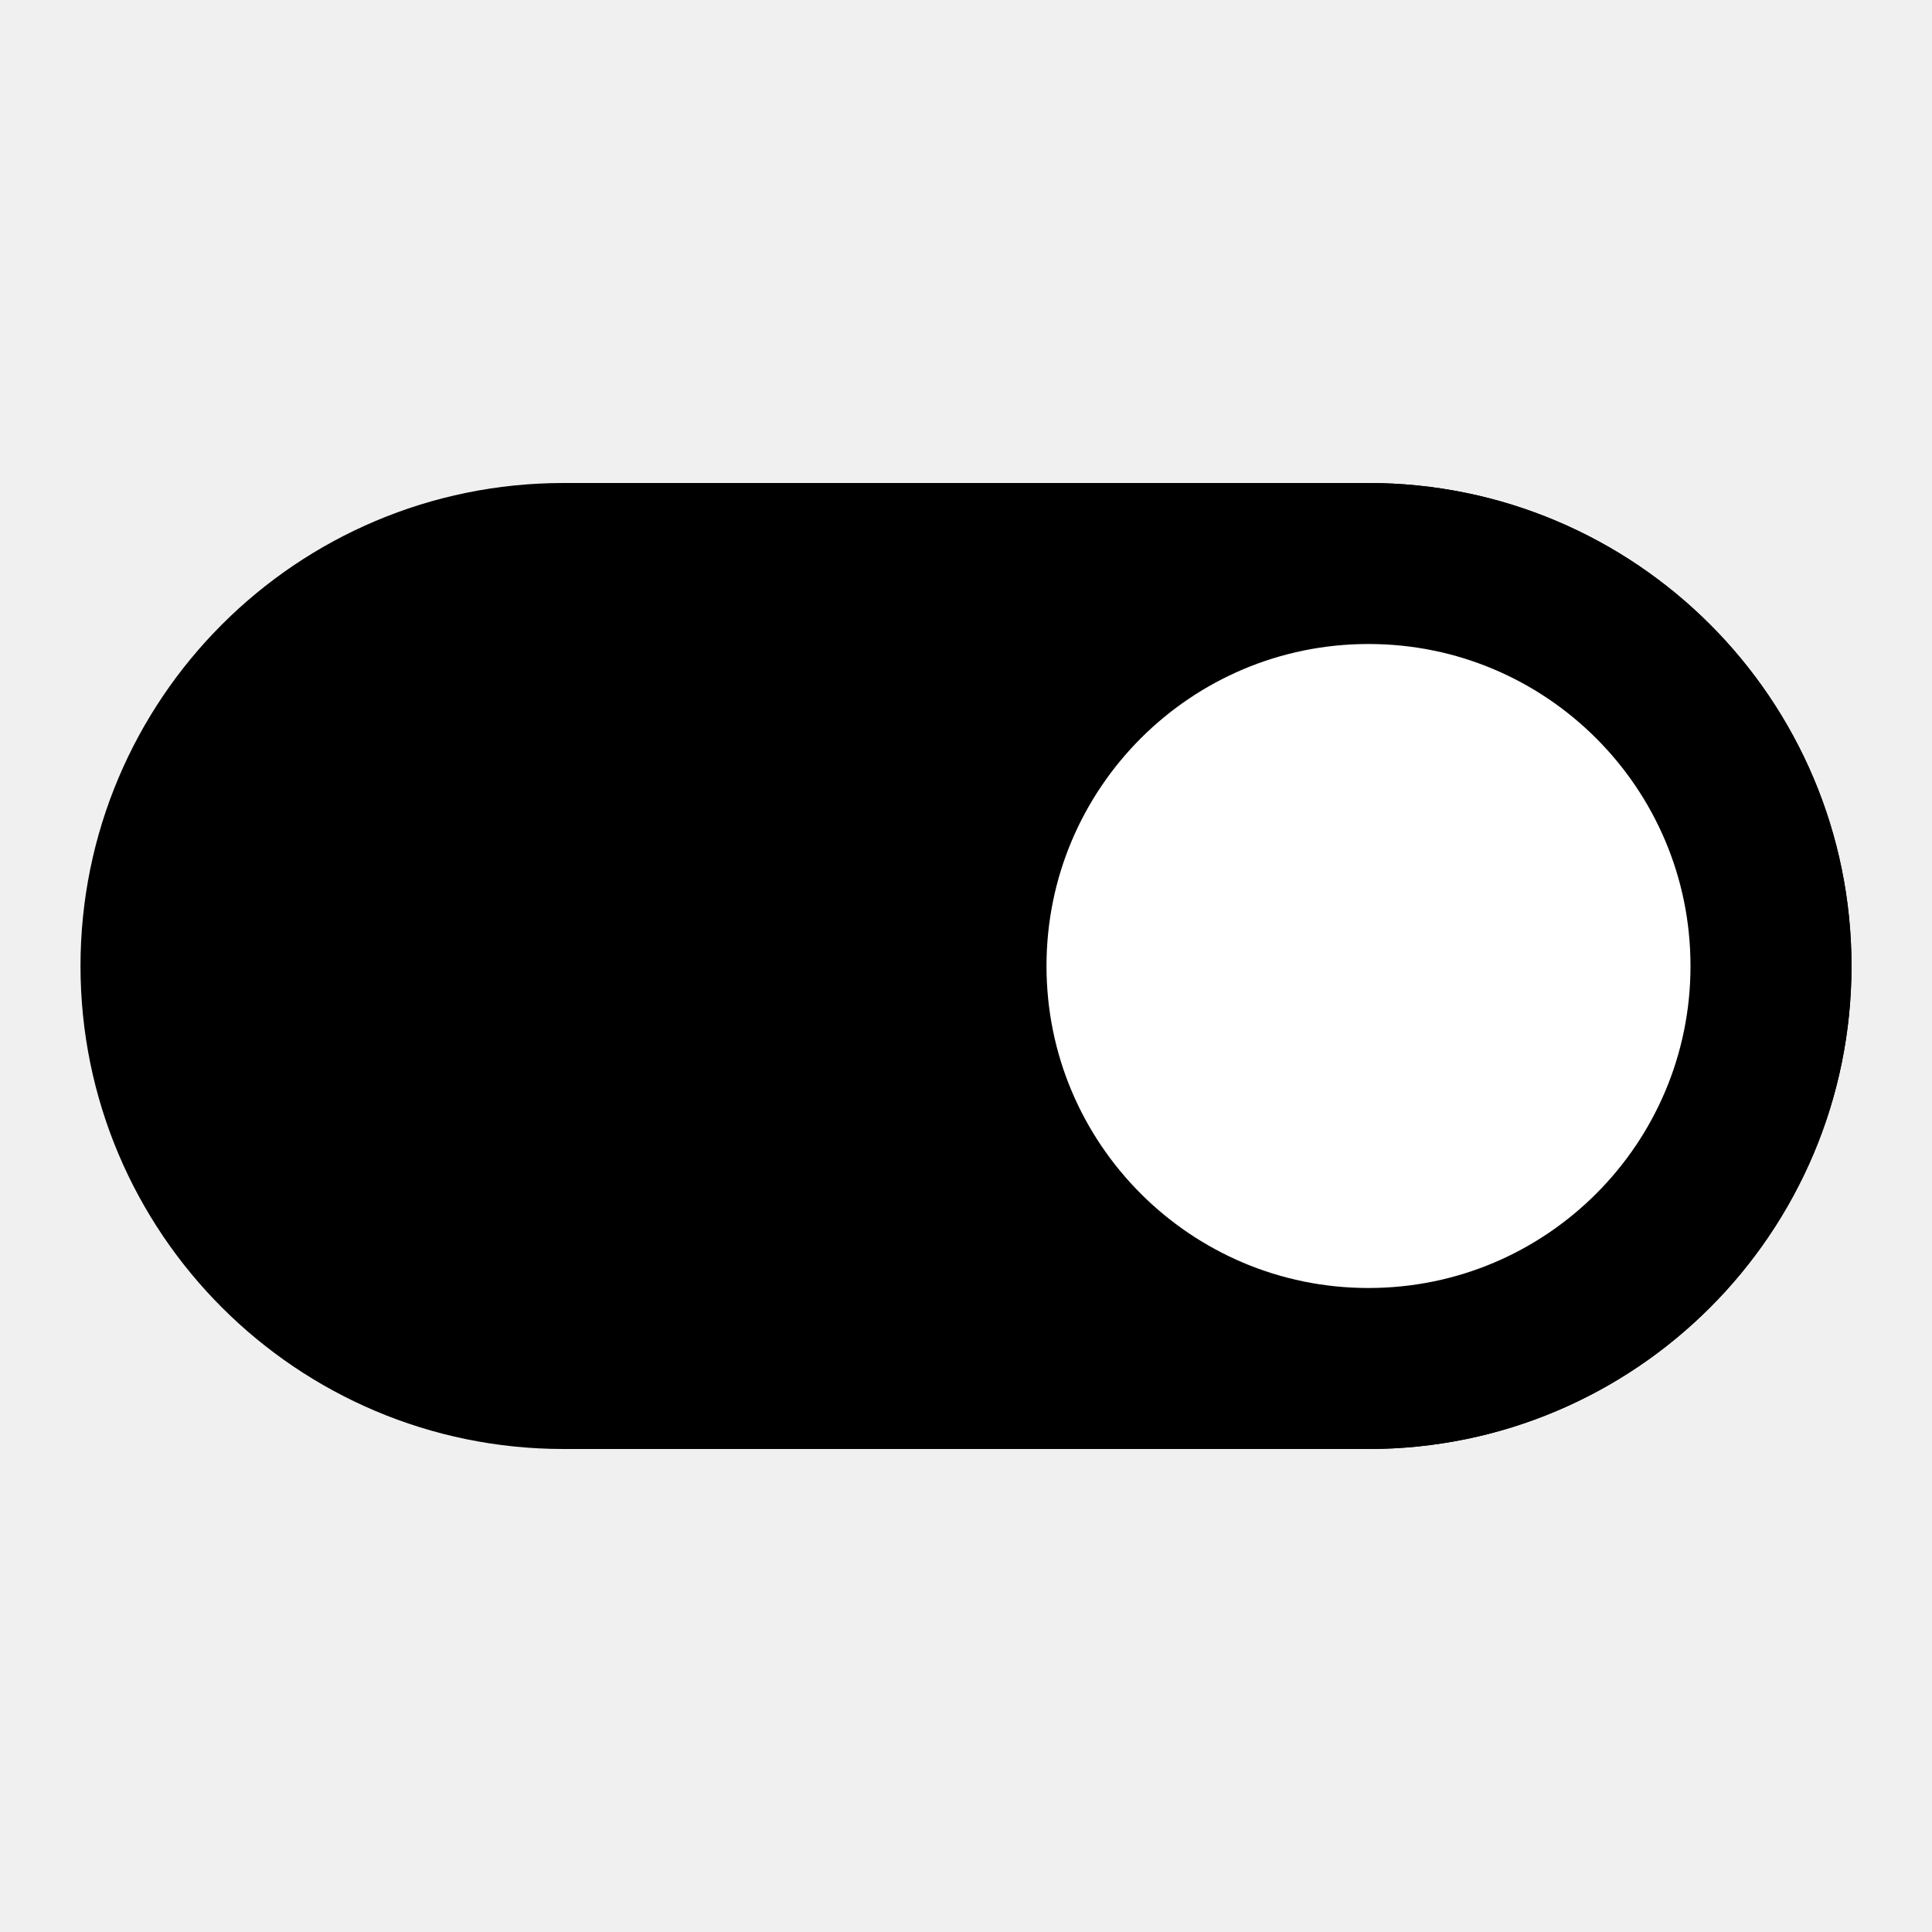
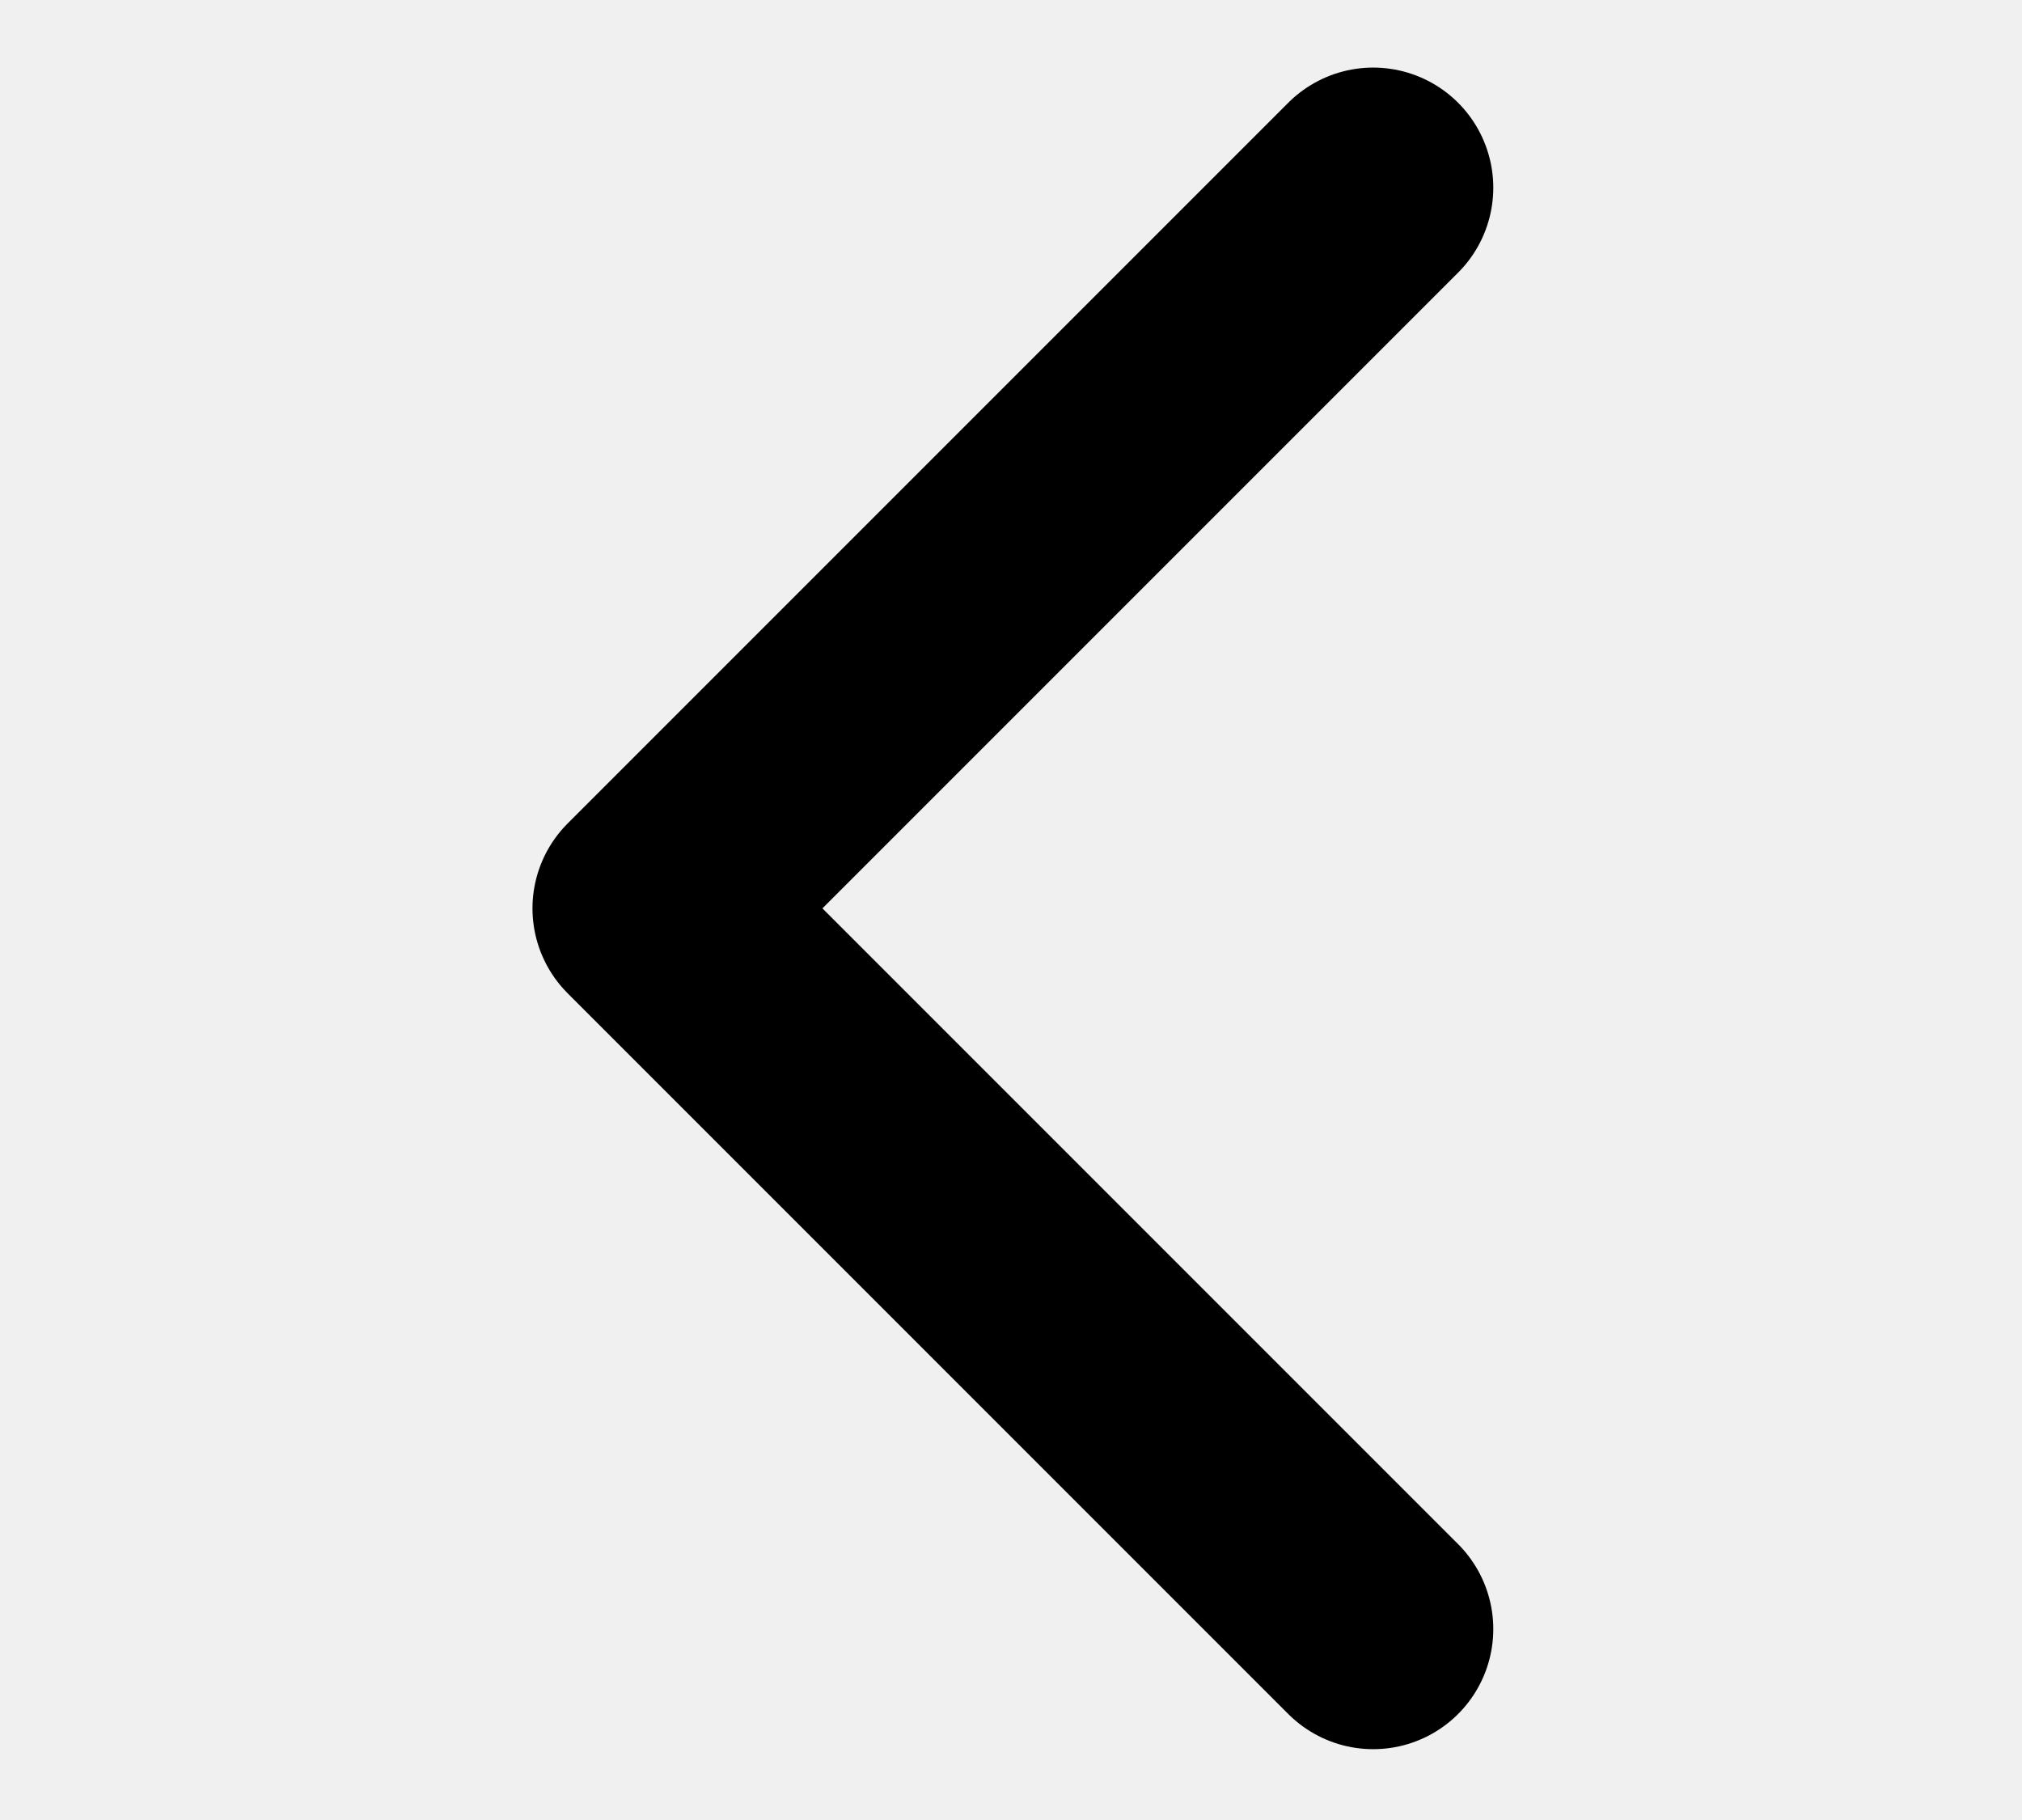
- <svg xmlns="http://www.w3.org/2000/svg" width="24" height="24" viewBox="0 0 24 24" fill="none" version="1.1" id="svg1">
-   <defs id="defs1" />
-   <rect x="-22" y="-17" width="20" height="10" rx="5" stroke="#000000" stroke-width="2" stroke-linecap="round" stroke-linejoin="round" id="rect1" transform="scale(-1)" style="fill:#000000;fill-opacity:1" />
-   <circle cx="-17" cy="-12" r="5" stroke="#000000" stroke-width="2" stroke-linecap="round" stroke-linejoin="round" id="circle1" transform="scale(-1)" style="fill:#ffffff;fill-opacity:1" />
+ <svg xmlns="http://www.w3.org/2000/svg" width="20" height="18" viewBox="0 0 20 18" fill="none" version="1.1" id="svg1">
+   <g clip-path="url(#clip0_896_291)" id="g1" style="stroke:#000000;stroke-opacity:1" transform="matrix(-1.583927,0,0,1.583927,27.4418,-5.271391)">
+     <path d="M 8.75,13.5 13.25,9 8.75,4.5" stroke="#D7AC13" stroke-width="1.5" stroke-linecap="round" stroke-linejoin="round" id="path1" style="stroke:#000000;stroke-opacity:1" />
+   </g>
+   <defs id="defs1">
+     <clipPath id="clip0_896_291">
+       <rect width="18" height="18" fill="white" transform="translate(2)" id="rect1" />
+     </clipPath>
+   </defs>
</svg>
